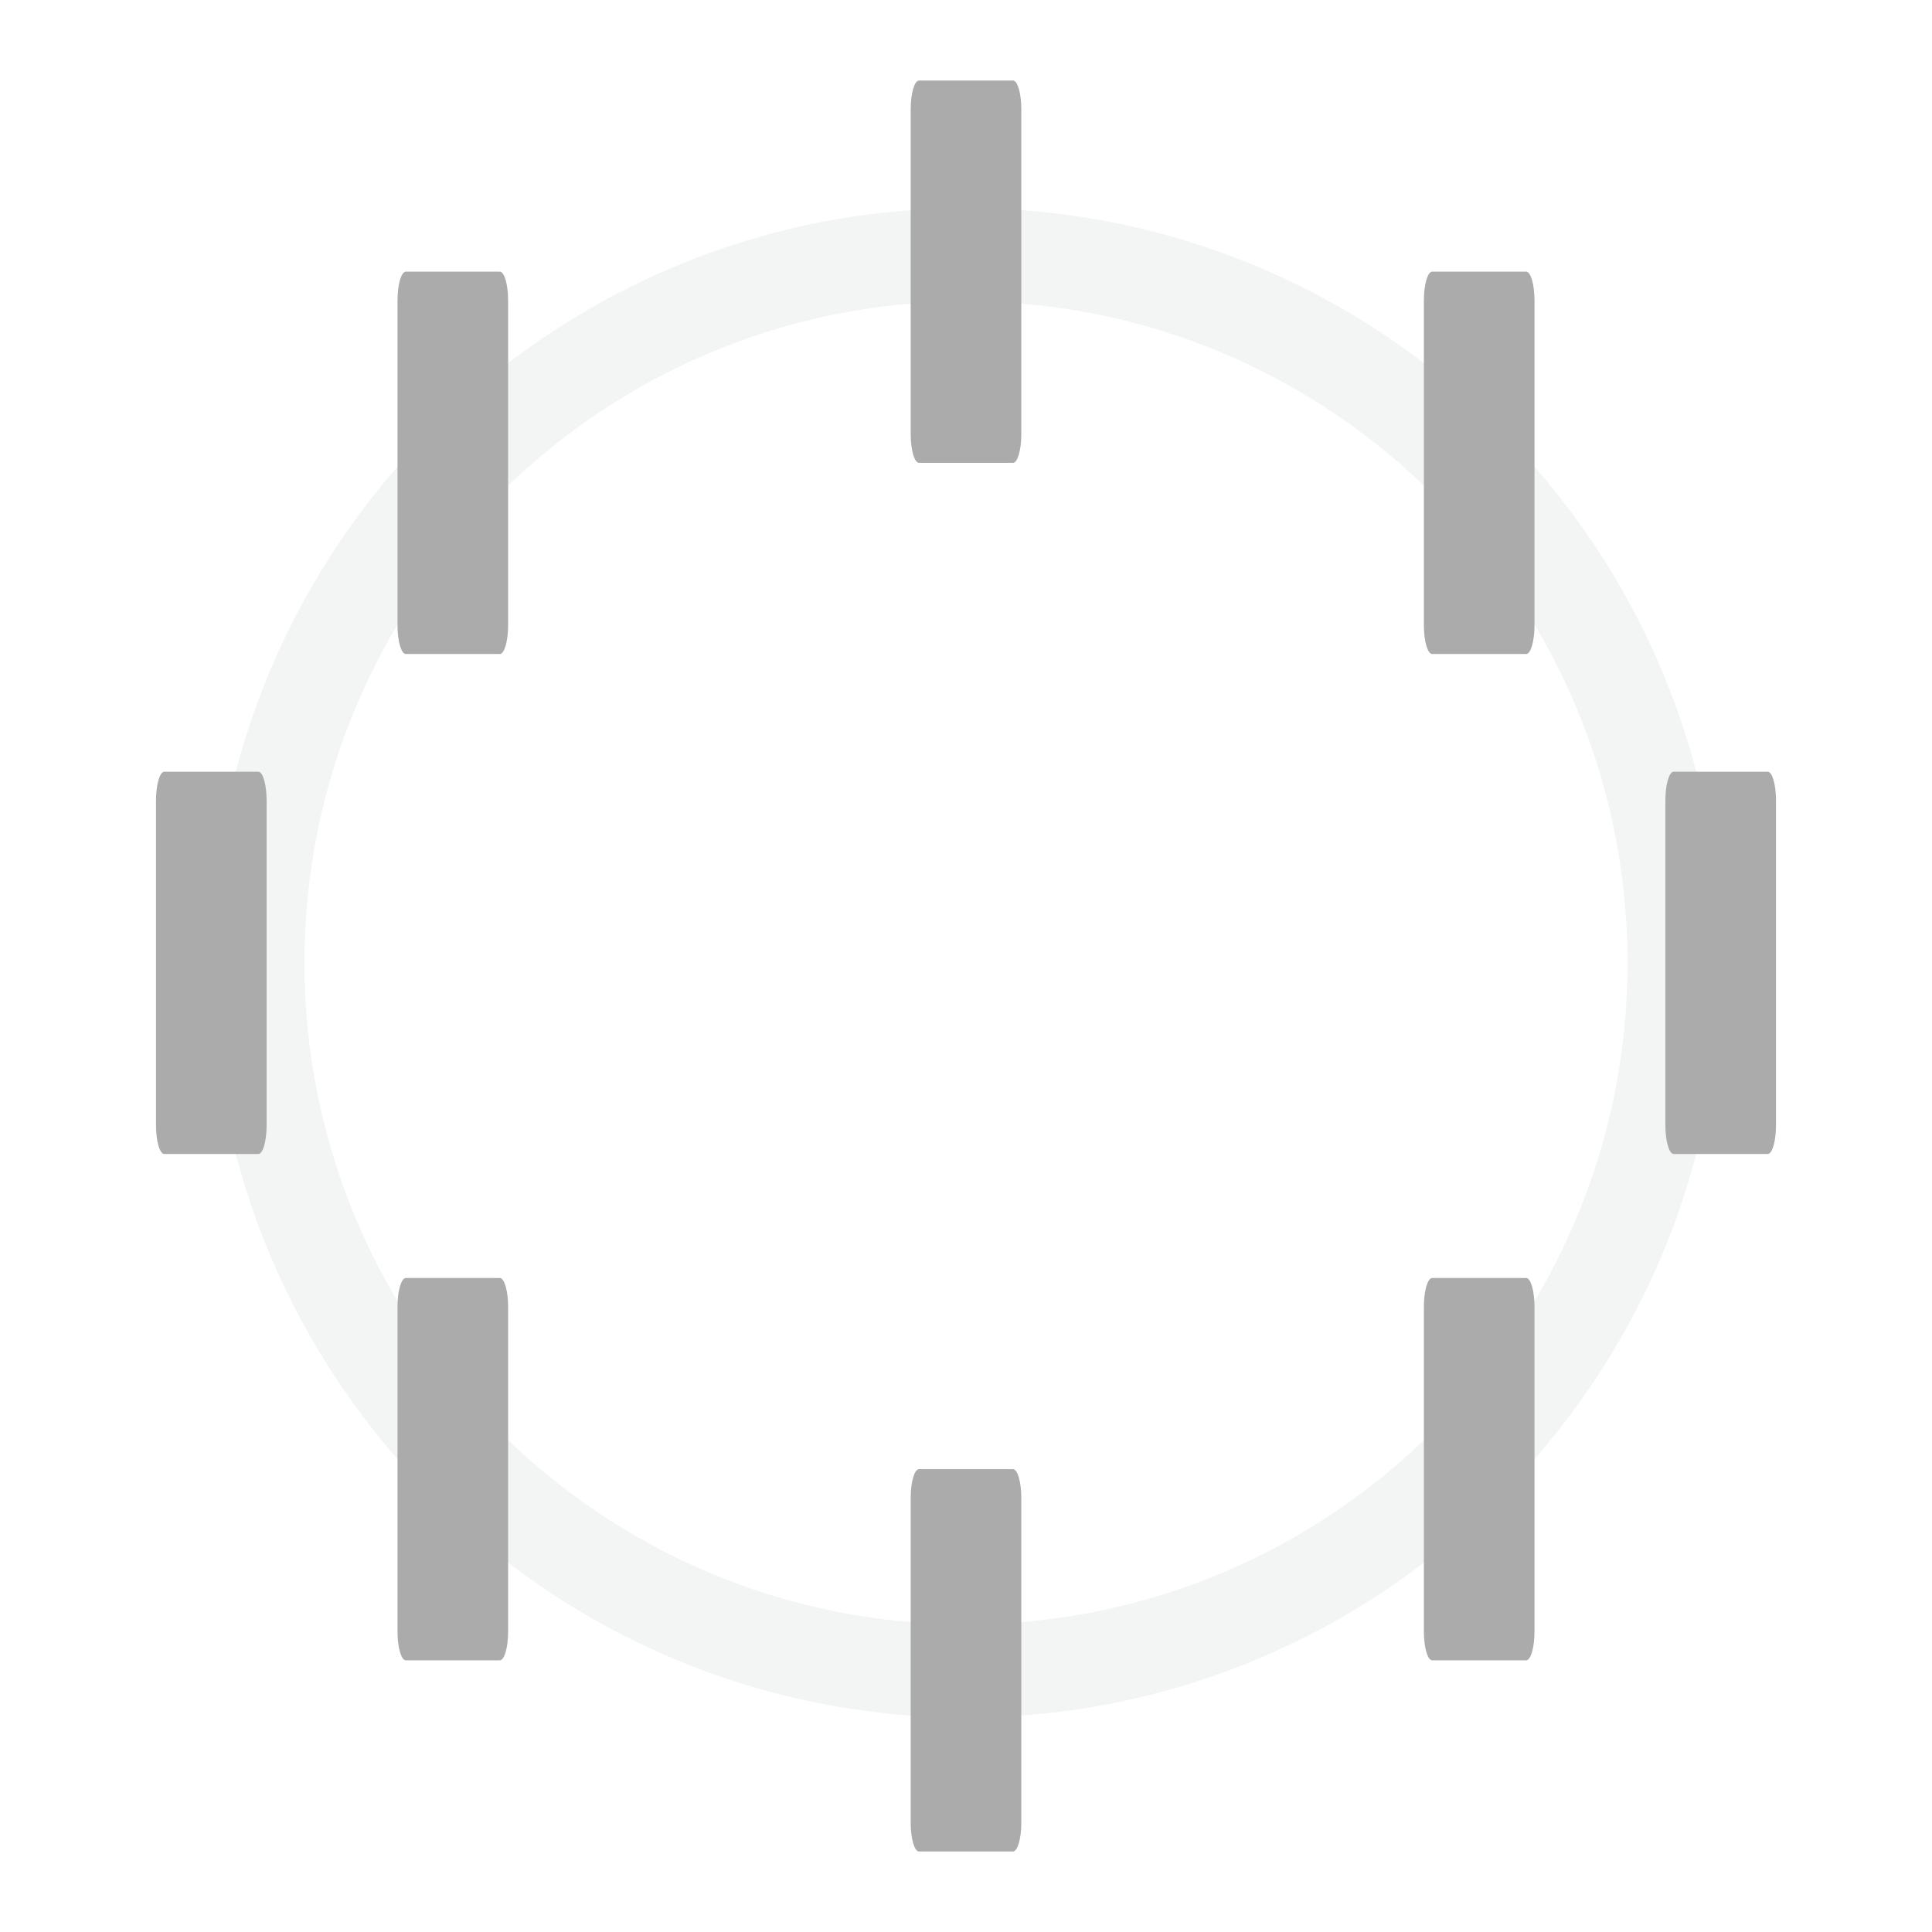
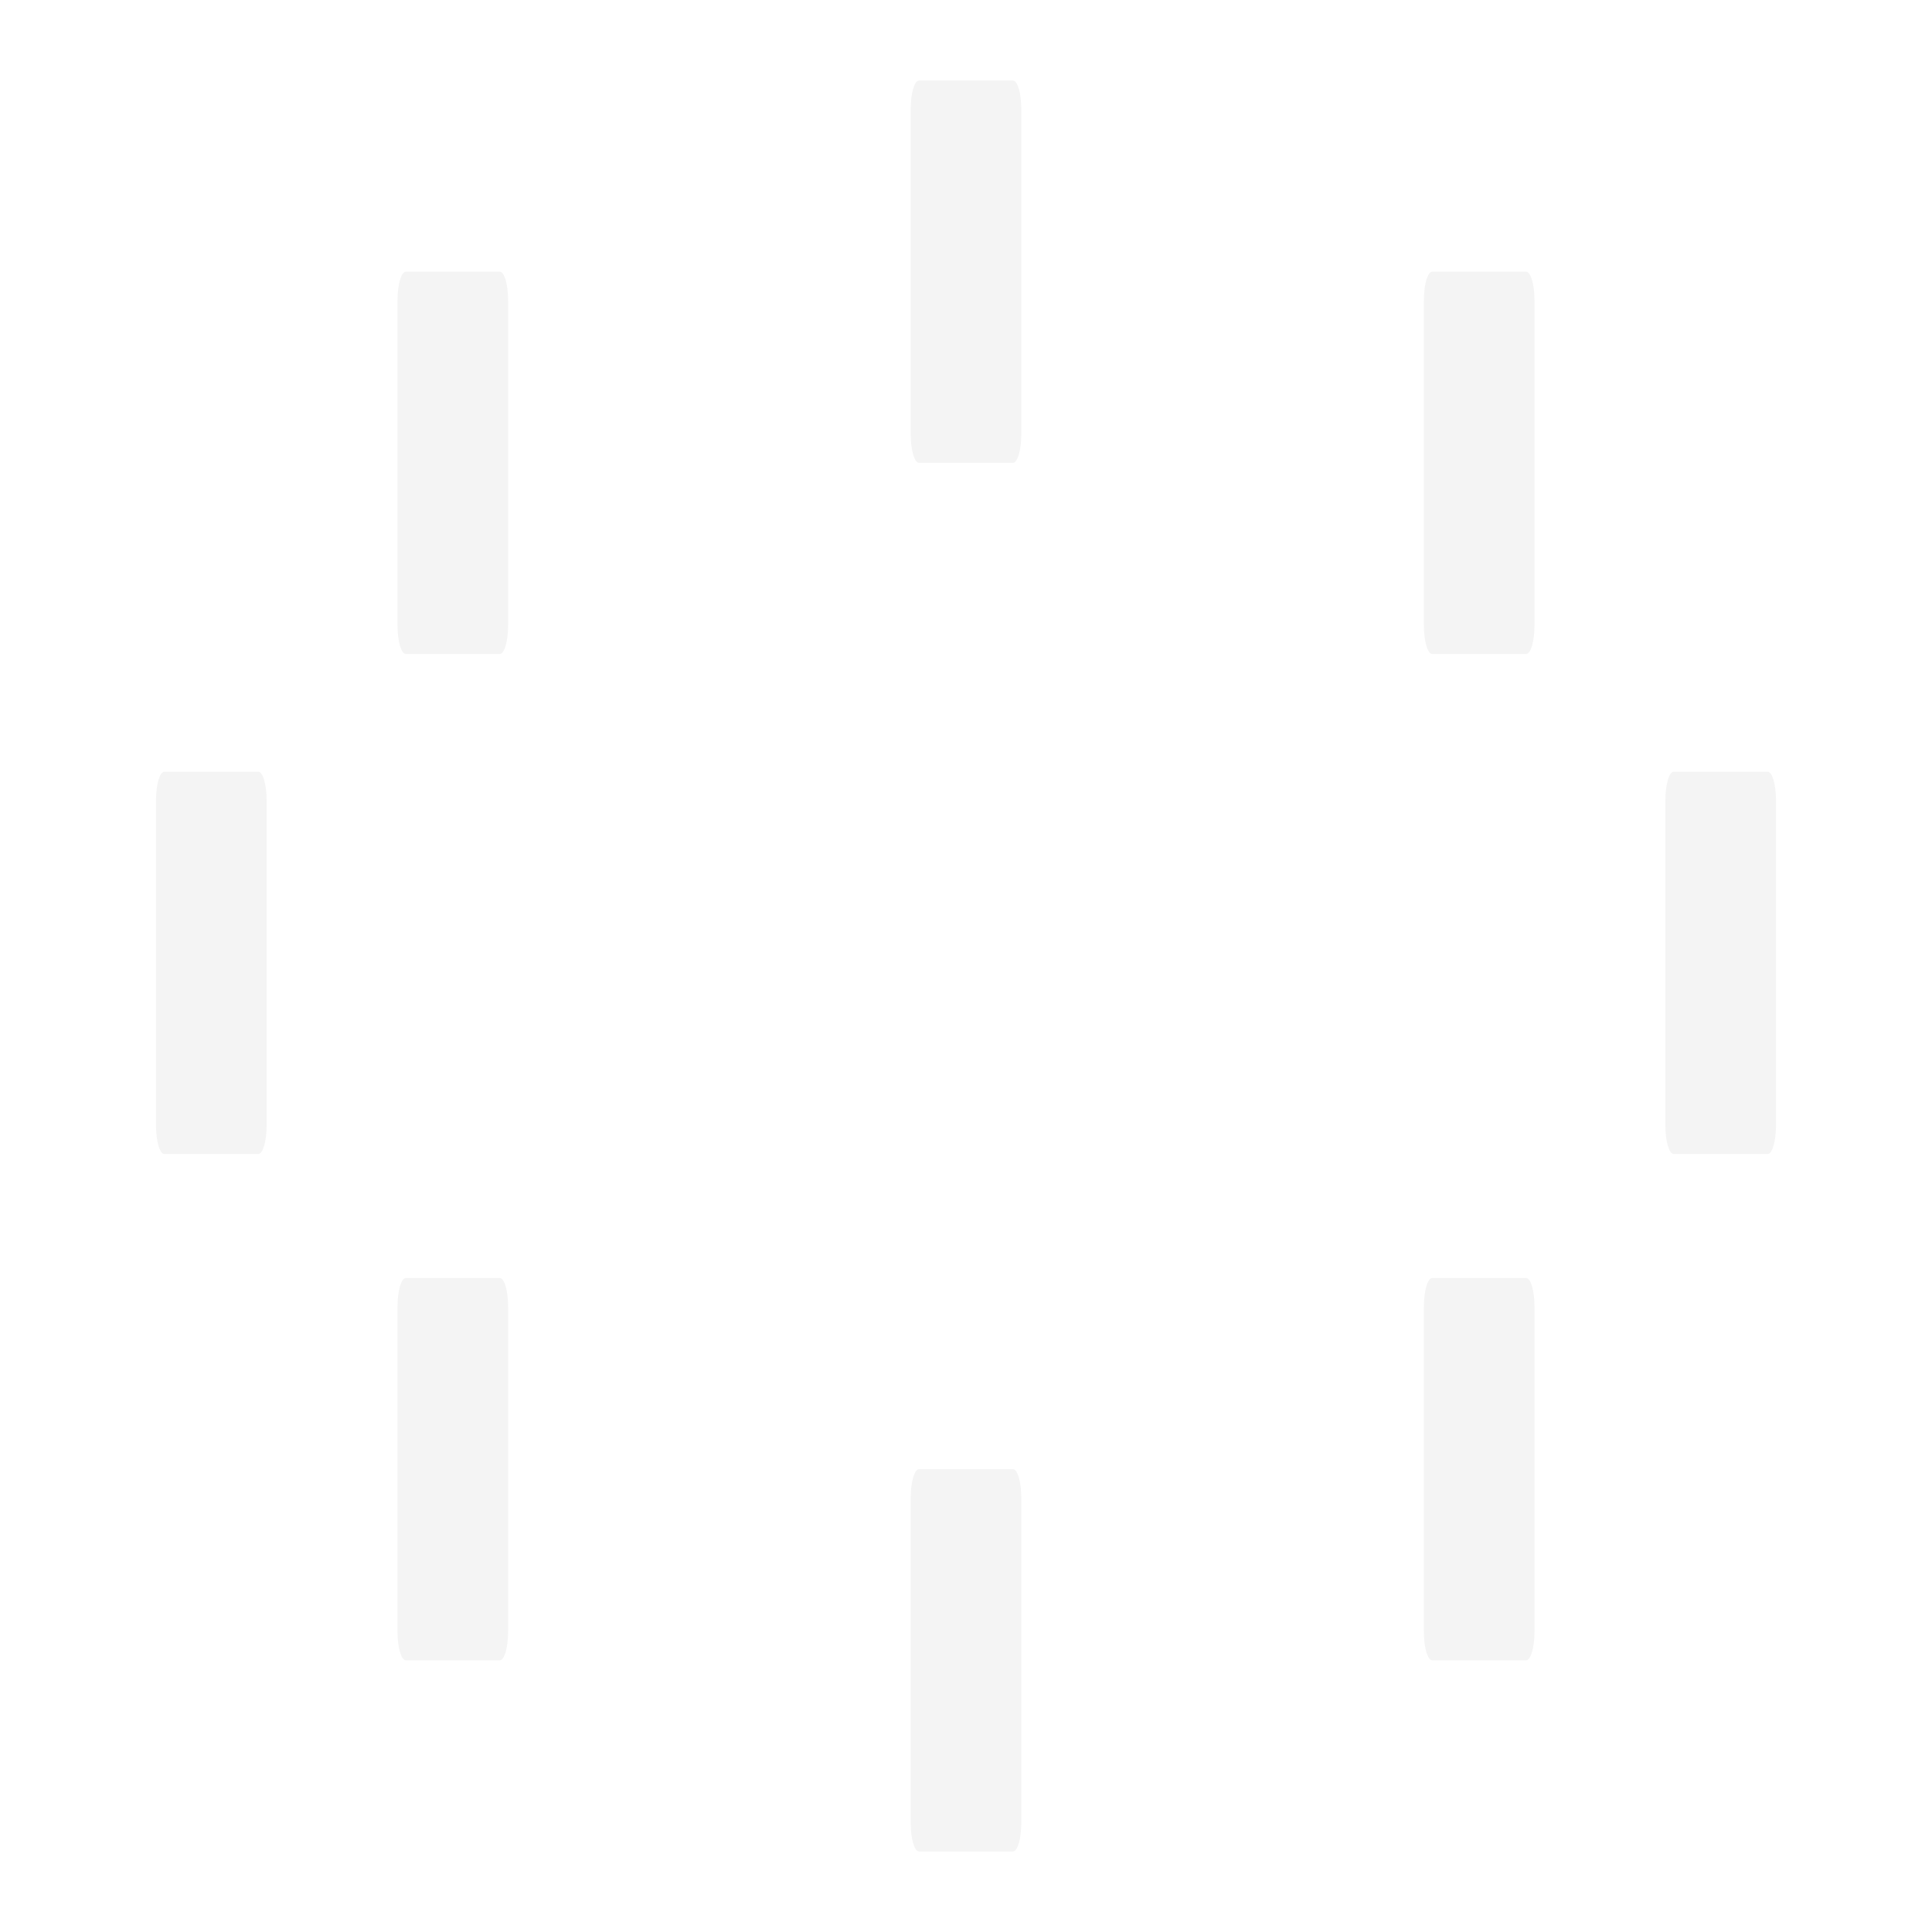
- <svg xmlns="http://www.w3.org/2000/svg" width="100%" height="100%" viewBox="0 0 64 64" version="1.1" xml:space="preserve" style="fill-rule:evenodd;clip-rule:evenodd;stroke-linejoin:round;stroke-miterlimit:2;">
-   <g id="Layer1">
-     <path d="M32,6.896C45.798,6.896 57,18.098 57,31.896C57,45.694 45.798,56.896 32,56.896C18.202,56.896 7,45.694 7,31.896C7,18.098 18.202,6.896 32,6.896ZM32,9.982C44.095,9.982 53.914,19.801 53.914,31.896C53.914,43.991 44.095,53.81 32,53.81C19.905,53.81 10.086,43.991 10.086,31.896C10.086,19.801 19.905,9.982 32,9.982Z" style="fill:#f3f4f4;" />
-     <path d="M33.832,3.621C33.832,3.094 33.709,2.668 33.557,2.668L30.443,2.668C30.291,2.668 30.168,3.094 30.168,3.621L30.168,14.383C30.168,14.906 30.291,15.332 30.443,15.332L33.557,15.332C33.709,15.332 33.832,14.906 33.832,14.383L33.832,3.621Z" style="fill:#acabab;" />
-     <path d="M33.832,49.621C33.832,49.094 33.709,48.668 33.557,48.668L30.443,48.668C30.291,48.668 30.168,49.094 30.168,49.621L30.168,60.383C30.168,60.906 30.291,61.332 30.443,61.332L33.557,61.332C33.709,61.332 33.832,60.906 33.832,60.383L33.832,49.621Z" style="fill:#acabab;" />
-     <path d="M58.832,26.517C58.832,25.99 58.709,25.564 58.557,25.564L55.443,25.564C55.291,25.564 55.168,25.99 55.168,26.517L55.168,37.279C55.168,37.802 55.291,38.228 55.443,38.228L58.557,38.228C58.709,38.228 58.832,37.802 58.832,37.279L58.832,26.517Z" style="fill:#acabab;" />
-     <path d="M8.832,26.517C8.832,25.99 8.709,25.564 8.557,25.564L5.443,25.564C5.291,25.564 5.168,25.99 5.168,26.517L5.168,37.279C5.168,37.802 5.291,38.228 5.443,38.228L8.557,38.228C8.709,38.228 8.832,37.802 8.832,37.279L8.832,26.517Z" style="fill:#acabab;" />
-     <path d="M16.832,9.953C16.832,9.426 16.709,9 16.557,9L13.443,9C13.291,9 13.168,9.426 13.168,9.953L13.168,20.715C13.168,21.238 13.291,21.664 13.443,21.664L16.557,21.664C16.709,21.664 16.832,21.238 16.832,20.715L16.832,9.953Z" style="fill:#acabab;" />
-     <path d="M16.832,43.289C16.832,42.762 16.709,42.336 16.557,42.336L13.443,42.336C13.291,42.336 13.168,42.762 13.168,43.289L13.168,54.051C13.168,54.574 13.291,55 13.443,55L16.557,55C16.709,55 16.832,54.574 16.832,54.051L16.832,43.289Z" style="fill:#acabab;" />
-     <path d="M50.832,43.289C50.832,42.762 50.709,42.336 50.557,42.336L47.443,42.336C47.291,42.336 47.168,42.762 47.168,43.289L47.168,54.051C47.168,54.574 47.291,55 47.443,55L50.557,55C50.709,55 50.832,54.574 50.832,54.051L50.832,43.289Z" style="fill:#acabab;" />
-     <path d="M50.832,9.953C50.832,9.426 50.709,9 50.557,9L47.443,9C47.291,9 47.168,9.426 47.168,9.953L47.168,20.715C47.168,21.238 47.291,21.664 47.443,21.664L50.557,21.664C50.709,21.664 50.832,21.238 50.832,20.715L50.832,9.953Z" style="fill:#acabab;" />
+ <svg xmlns="http://www.w3.org/2000/svg" xml:space="preserve" fill-rule="evenodd" stroke-linejoin="round" stroke-miterlimit="2" clip-rule="evenodd" viewBox="0 0 64 64">
+   <g id="Layer1" fill="#f4f4f4">
+     <path d="M33.832 3.621c0-.527-.123-.953-.275-.953h-3.114c-.152 0-.275.426-.275.953v10.762c0 .523.123.949.275.949h3.114c.152 0 .275-.426.275-.949V3.621Z" />
+     <path d="M33.832 49.621c0-.527-.123-.953-.275-.953h-3.114c-.152 0-.275.426-.275.953v10.762c0 .523.123.949.275.949h3.114c.152 0 .275-.426.275-.949V49.621Z" />
+     <path d="M58.832 26.517c0-.527-.123-.953-.275-.953h-3.114c-.152 0-.275.426-.275.953v10.762c0 .523.123.949.275.949h3.114c.152 0 .275-.426.275-.949V26.517Z" />
+     <path d="M8.832 26.517c0-.527-.123-.953-.275-.953H5.443c-.152 0-.275.426-.275.953v10.762c0 .523.123.949.275.949h3.114c.152 0 .275-.426.275-.949V26.517Z" />
+     <path d="M16.832 9.953c0-.527-.123-.953-.275-.953h-3.114c-.152 0-.275.426-.275.953v10.762c0 .523.123.949.275.949h3.114c.152 0 .275-.426.275-.949V9.953Z" />
+     <path d="M16.832 43.289c0-.527-.123-.953-.275-.953h-3.114c-.152 0-.275.426-.275.953v10.762c0 .523.123.949.275.949h3.114c.152 0 .275-.426.275-.949V43.289Z" />
+     <path d="M50.832 43.289c0-.527-.123-.953-.275-.953h-3.114c-.152 0-.275.426-.275.953v10.762c0 .523.123.949.275.949h3.114c.152 0 .275-.426.275-.949V43.289Z" />
+     <path d="M50.832 9.953c0-.527-.123-.953-.275-.953h-3.114c-.152 0-.275.426-.275.953v10.762c0 .523.123.949.275.949h3.114c.152 0 .275-.426.275-.949V9.953Z" />
  </g>
</svg>
